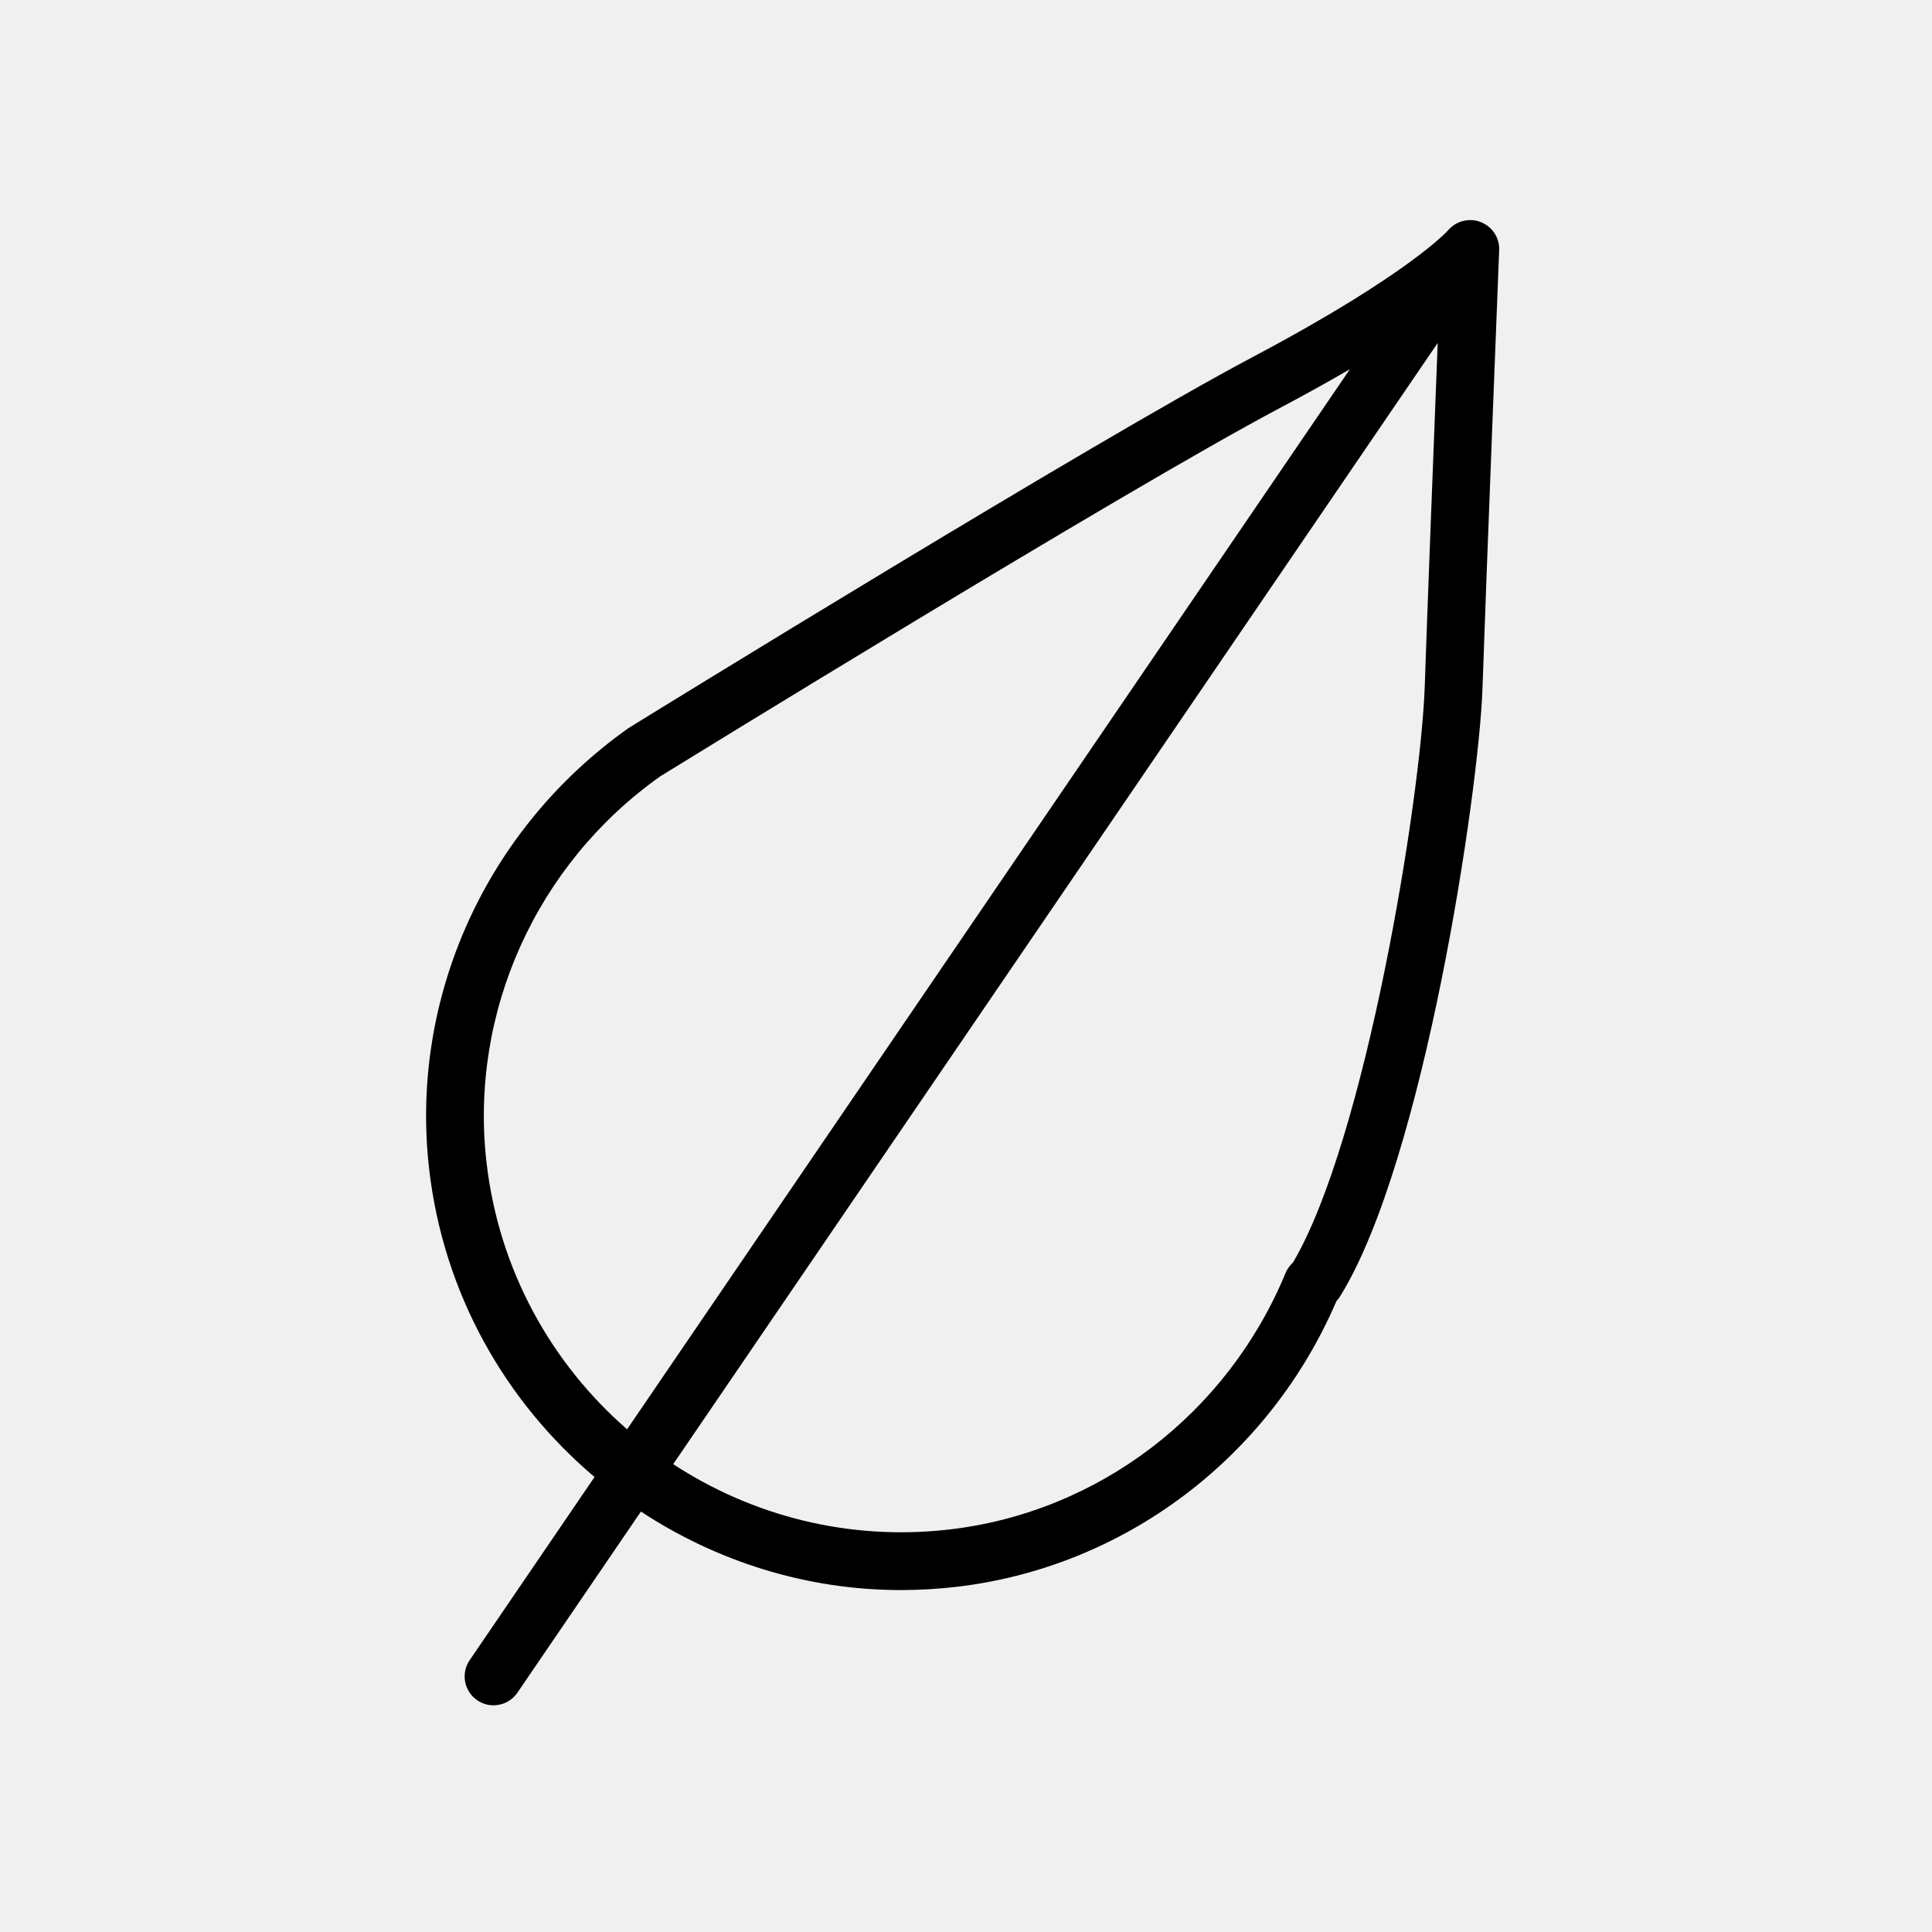
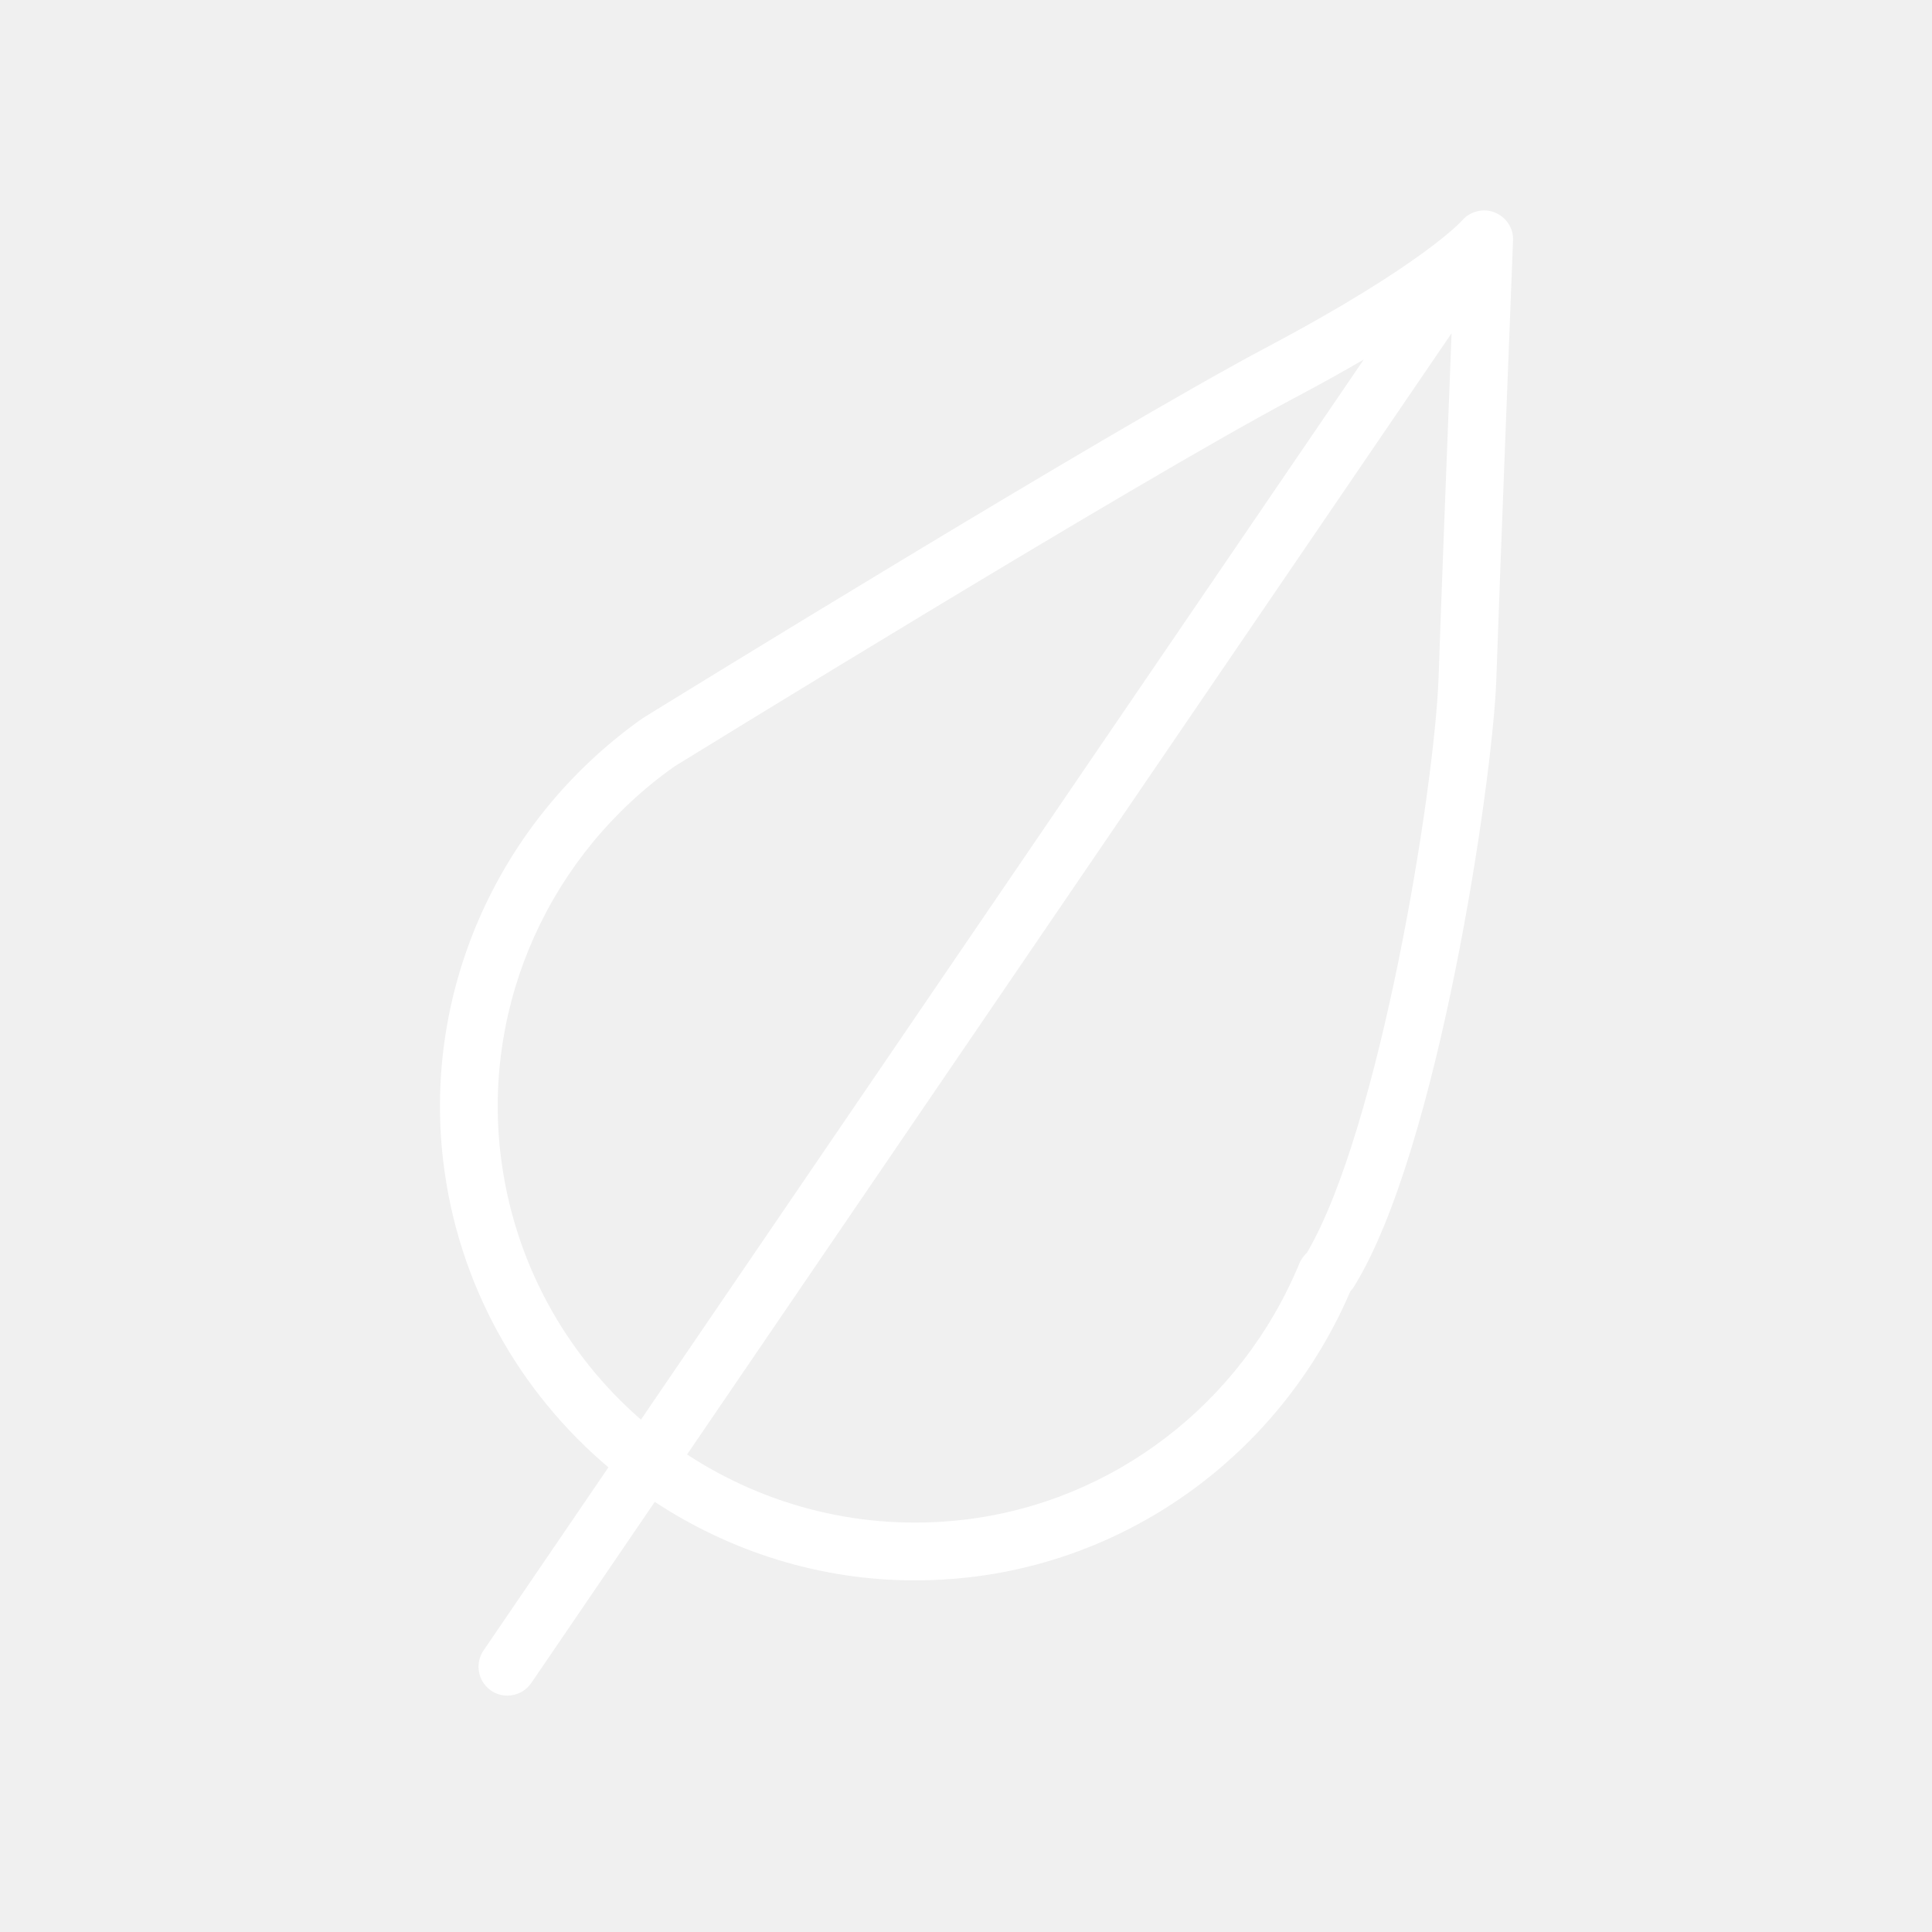
- <svg xmlns="http://www.w3.org/2000/svg" version="1.1" id="Layer_1" x="0px" y="0px" viewBox="0 0 100.353 100.353" style="enable-background:new 0 0 100.353 100.353;" xml:space="preserve">
-   <path d="M76.914,11.535c-0.59-0.233-1.274-0.061-1.692,0.422c-0.02,0.022-2.032,2.29-10.166,6.595  c-8.255,4.373-31.344,18.606-32.401,19.261c-7.42,5.245-11.391,14.031-10.362,22.931c0.751,6.475,3.968,12.065,8.589,15.976  l-6.486,9.513c-0.467,0.685-0.29,1.617,0.394,2.084c0.259,0.177,0.553,0.261,0.844,0.261c0.479,0,0.95-0.229,1.241-0.655  l6.416-9.409c3.921,2.578,8.577,4.078,13.509,4.078c0.945,0,1.899-0.054,2.86-0.165c8.714-1.009,16.256-6.686,19.759-14.847  c0.075-0.079,0.153-0.176,0.214-0.287c4.342-7.05,7.176-26.153,7.369-31.488c0.169-5.083,0.862-22.647,0.869-22.824  C77.895,12.344,77.507,11.77,76.914,11.535z M25.273,60.4c-0.903-7.809,2.589-15.524,9.035-20.084  c0.239-0.147,23.983-14.785,32.152-19.112c1.382-0.732,2.588-1.405,3.658-2.028L32.572,74.242  C28.639,70.816,25.919,65.975,25.273,60.4z M67.165,65.573c-0.055,0.052-0.117,0.117-0.18,0.196c-0.087,0.109-0.158,0.23-0.212,0.36  c-3.029,7.317-9.719,12.421-17.46,13.316c-5.23,0.606-10.248-0.713-14.345-3.393l39.71-58.238  c-0.221,5.64-0.563,14.508-0.675,17.886C73.789,41.557,70.936,59.165,67.165,65.573z" />
+ <svg xmlns="http://www.w3.org/2000/svg" width="101" height="101" viewBox="0 0 101 101" fill="none">
+   <path d="M78.135 11.104C77.541 10.869 76.853 11.042 76.432 11.528C76.412 11.55 74.387 13.833 66.2 18.166C57.892 22.567 34.654 36.892 33.59 37.551C26.123 42.83 22.126 51.672 23.162 60.63C23.917 67.147 27.155 72.773 31.806 76.709L25.278 86.283C24.808 86.973 24.986 87.911 25.675 88.381C25.935 88.559 26.231 88.643 26.524 88.643C27.006 88.643 27.48 88.413 27.773 87.984L34.23 78.514C38.177 81.109 42.863 82.619 47.827 82.619C48.778 82.619 49.738 82.564 50.705 82.453C59.475 81.437 67.066 75.724 70.591 67.51C70.667 67.43 70.745 67.333 70.807 67.221C75.177 60.126 78.029 40.899 78.223 35.53C78.393 30.414 79.091 12.737 79.098 12.559C79.122 11.918 78.732 11.34 78.135 11.104ZM26.161 60.284C25.252 52.424 28.767 44.66 35.254 40.07C35.495 39.922 59.392 25.19 67.613 20.835C69.004 20.098 70.218 19.421 71.295 18.794L33.507 74.215C29.549 70.767 26.811 65.895 26.161 60.284ZM68.323 65.49C68.267 65.542 68.205 65.608 68.142 65.687C68.054 65.797 67.983 65.919 67.928 66.049C64.88 73.414 58.147 78.551 50.356 79.451C45.092 80.061 40.042 78.734 35.918 76.037L75.884 17.423C75.662 23.099 75.318 32.025 75.205 35.424C74.99 41.319 72.118 59.041 68.323 65.49Z" fill="white" />
</svg>
